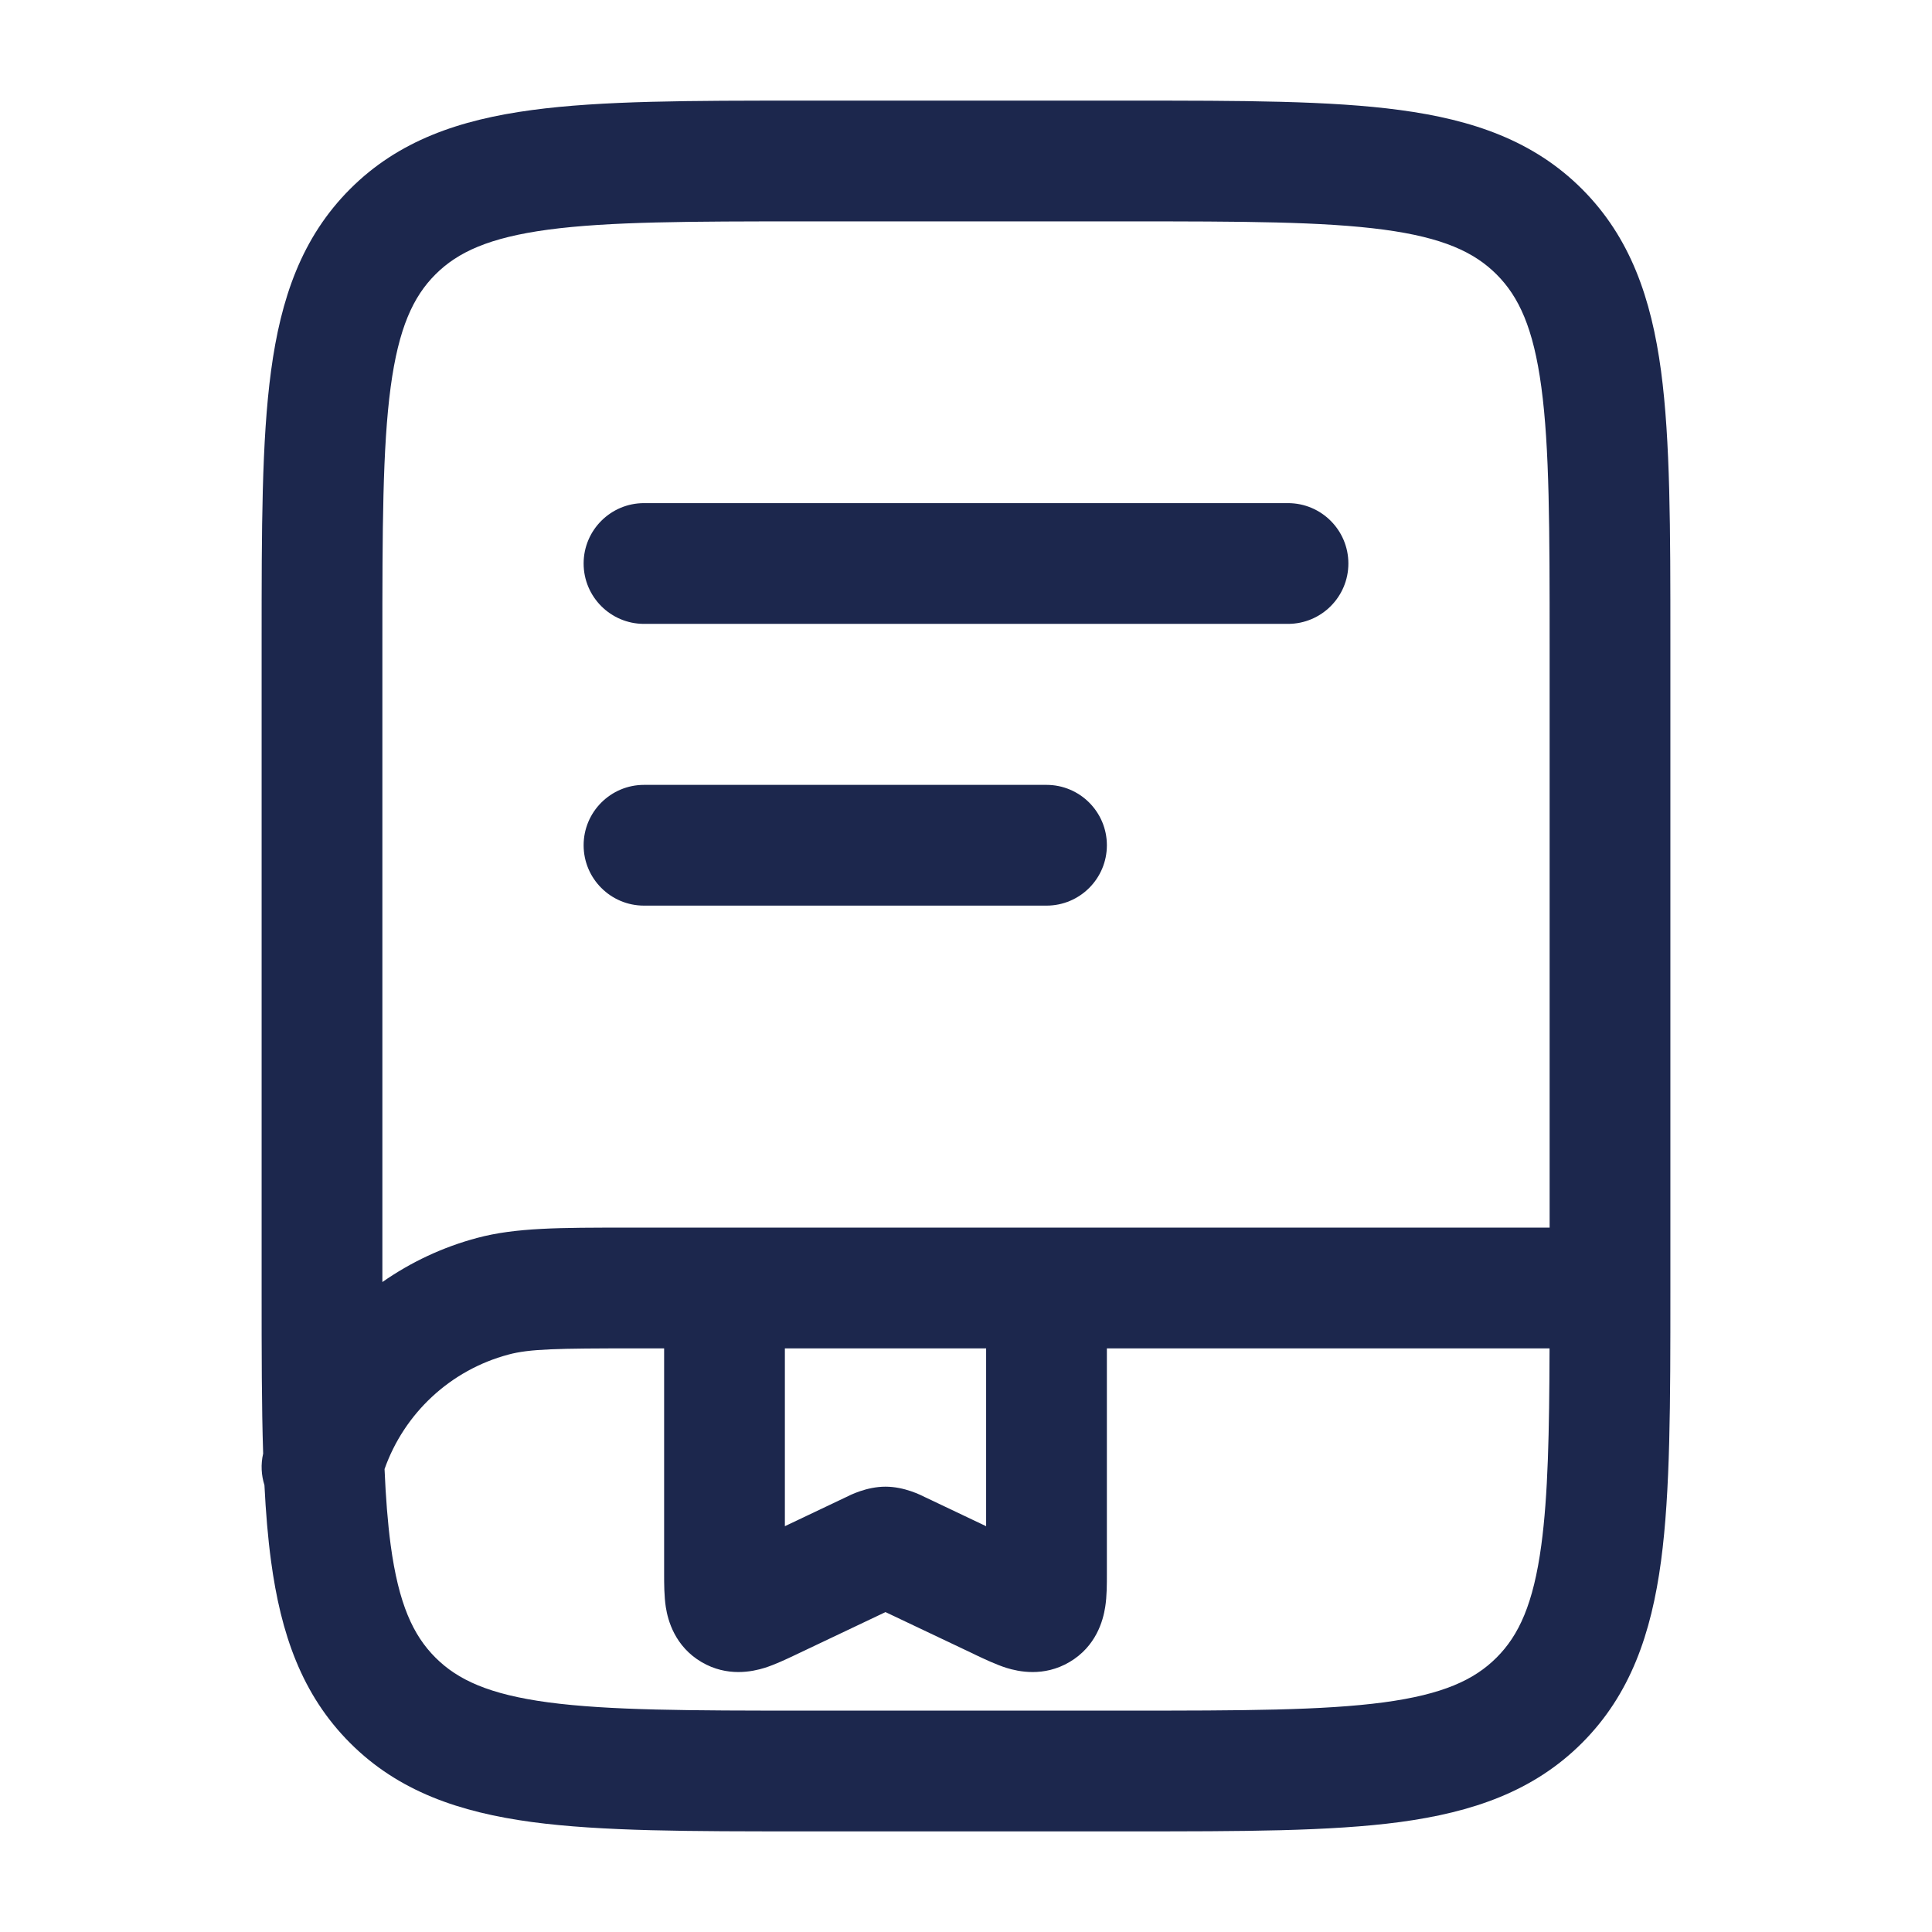
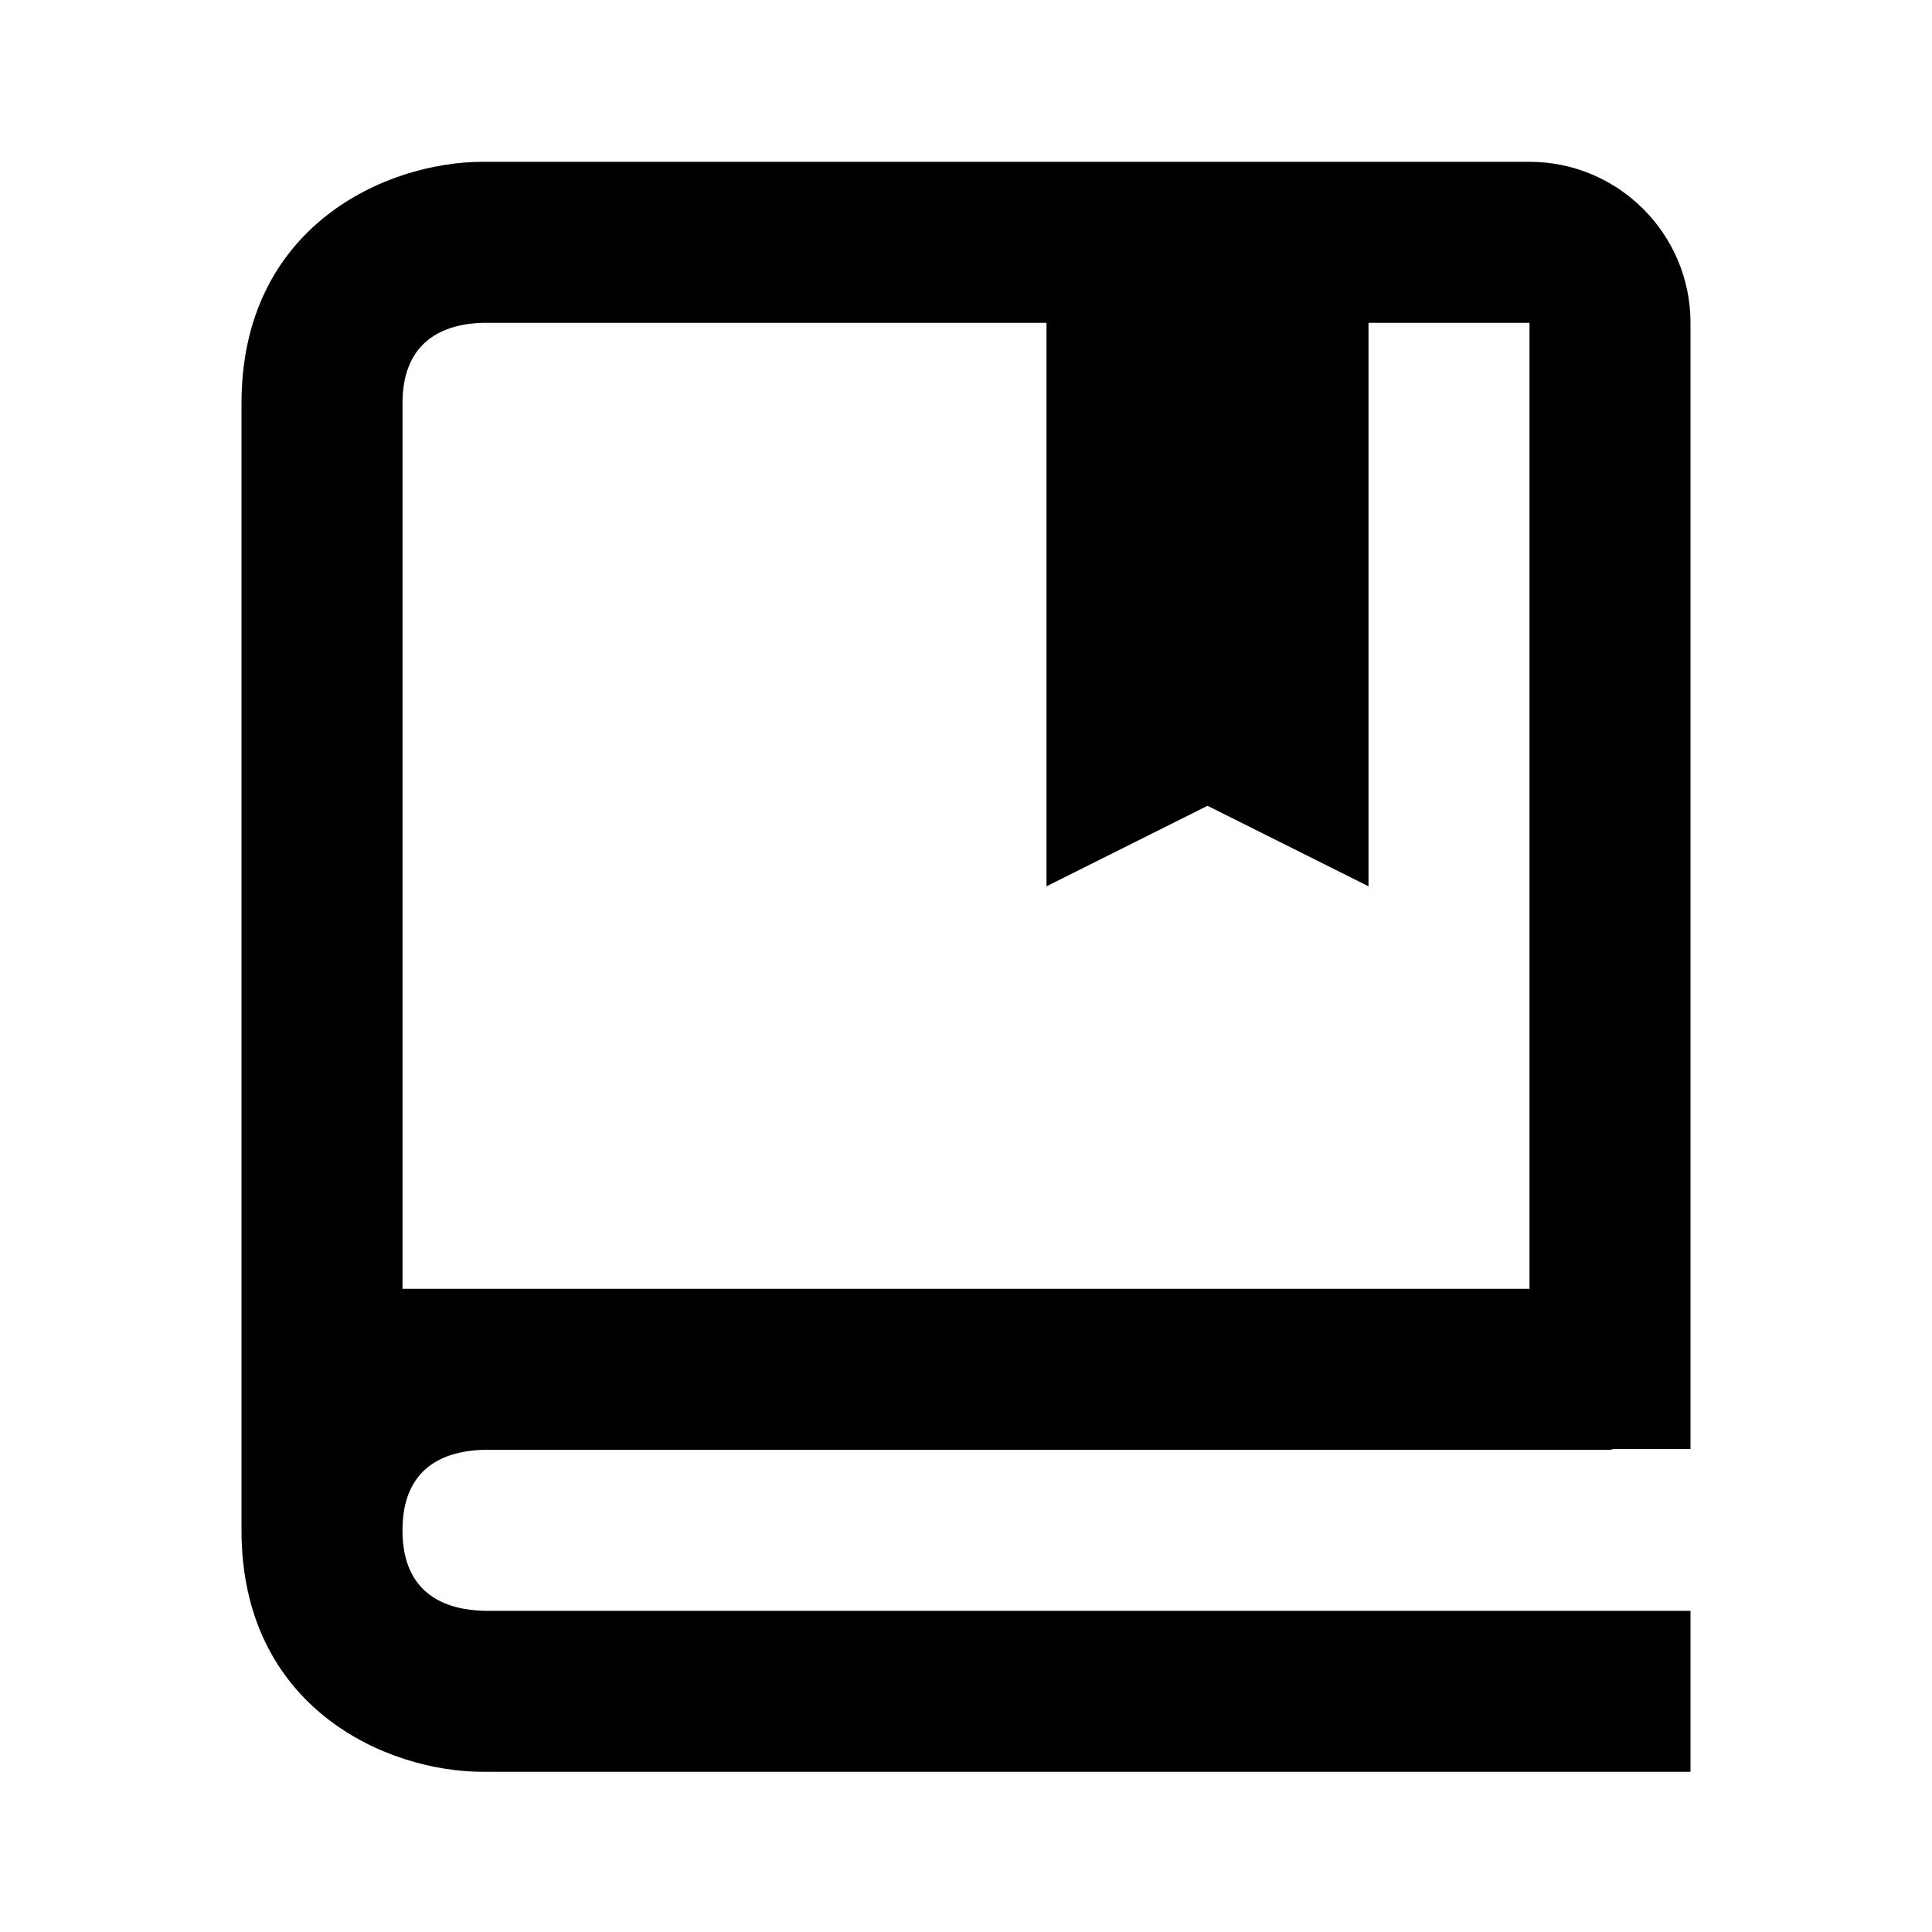
- <svg xmlns="http://www.w3.org/2000/svg" width="800px" height="800px" viewBox="0 0 24 24" fill="none">
-   <path fill-rule="evenodd" clip-rule="evenodd" d="M9.945 1.25H14.055C15.423 1.25 16.525 1.25 17.392 1.367C18.292 1.488 19.05 1.746 19.652 2.348C20.254 2.95 20.513 3.708 20.634 4.608C20.75 5.475 20.75 6.578 20.75 7.945V16.055C20.75 17.422 20.75 18.525 20.634 19.392C20.513 20.292 20.254 21.05 19.652 21.652C19.05 22.254 18.292 22.512 17.392 22.634C16.525 22.75 15.423 22.75 14.055 22.75H9.945C8.578 22.75 7.475 22.75 6.608 22.634C5.708 22.512 4.95 22.254 4.349 21.652C3.747 21.05 3.488 20.292 3.367 19.392C3.328 19.104 3.302 18.79 3.285 18.449C3.246 18.326 3.238 18.191 3.269 18.057C3.25 17.465 3.25 16.799 3.25 16.055V7.945C3.25 6.578 3.25 5.475 3.367 4.608C3.488 3.708 3.747 2.95 4.349 2.348C4.95 1.746 5.708 1.488 6.608 1.367C7.475 1.25 8.578 1.25 9.945 1.25ZM4.777 18.249C4.792 18.603 4.816 18.914 4.853 19.192C4.952 19.926 5.132 20.314 5.409 20.591C5.686 20.868 6.075 21.048 6.808 21.147C7.564 21.248 8.565 21.25 10 21.25H14C15.436 21.25 16.437 21.248 17.192 21.147C17.926 21.048 18.314 20.868 18.591 20.591C18.868 20.314 19.048 19.926 19.147 19.192C19.23 18.576 19.246 17.796 19.249 16.75H13.75V19.531C13.75 19.54 13.75 19.549 13.75 19.558C13.75 19.669 13.751 19.828 13.729 19.964C13.703 20.13 13.618 20.451 13.285 20.647C12.965 20.835 12.651 20.765 12.502 20.719C12.373 20.678 12.23 20.61 12.124 20.56C12.116 20.556 12.107 20.552 12.1 20.548L11 20.026L9.901 20.548C9.893 20.552 9.885 20.556 9.876 20.56C9.77 20.61 9.628 20.678 9.498 20.719C9.349 20.765 9.036 20.835 8.715 20.647C8.383 20.451 8.297 20.13 8.271 19.964C8.25 19.828 8.25 19.669 8.25 19.558C8.25 19.549 8.25 19.54 8.25 19.531V16.75H7.898C6.92 16.75 6.578 16.756 6.316 16.827C5.596 17.019 5.023 17.554 4.777 18.249ZM9.75 16.75V18.959L10.499 18.603C10.501 18.602 10.504 18.601 10.508 18.599C10.557 18.574 10.764 18.468 11 18.468C11.236 18.468 11.443 18.574 11.492 18.599C11.496 18.601 11.499 18.602 11.501 18.603L12.25 18.959V16.75H9.75ZM7.898 15.25C7.859 15.25 7.82 15.25 7.782 15.25C6.964 15.25 6.406 15.249 5.927 15.378C5.499 15.492 5.102 15.68 4.75 15.926V8C4.75 6.565 4.752 5.563 4.853 4.808C4.952 4.074 5.132 3.686 5.409 3.409C5.686 3.132 6.075 2.952 6.808 2.853C7.564 2.752 8.565 2.75 10 2.75H14C15.436 2.75 16.437 2.752 17.192 2.853C17.926 2.952 18.314 3.132 18.591 3.409C18.868 3.686 19.048 4.074 19.147 4.808C19.249 5.563 19.25 6.565 19.25 8V15.25H7.898ZM7.25 7C7.25 6.586 7.586 6.25 8 6.25H16C16.414 6.25 16.75 6.586 16.75 7C16.75 7.414 16.414 7.75 16 7.75H8C7.586 7.75 7.25 7.414 7.25 7ZM7.25 10.5C7.25 10.086 7.586 9.75 8 9.75H13C13.414 9.75 13.75 10.086 13.75 10.5C13.75 10.914 13.414 11.25 13 11.25H8C7.586 11.25 7.25 10.914 7.25 10.5Z" fill="#1C274D" />
+ <svg xmlns="http://www.w3.org/2000/svg" fill="#000000" width="800px" height="800px" viewBox="0 0 24 24">
+   <path d="M19 2.01H6c-1.206 0-3 .799-3 3v14c0 2.201 1.794 3 3 3h15v-2H6.012C5.55 19.998 5 19.815 5 19.01c0-.101.009-.191.024-.273.112-.575.583-.717.987-.727H20c.018 0 .031-.009.049-.01H21V4.01c0-1.103-.897-2-2-2zm0 14H5v-11c0-.806.55-.988 1-1h7v7l2-1 2 1v-7h2v12z" />
</svg>
